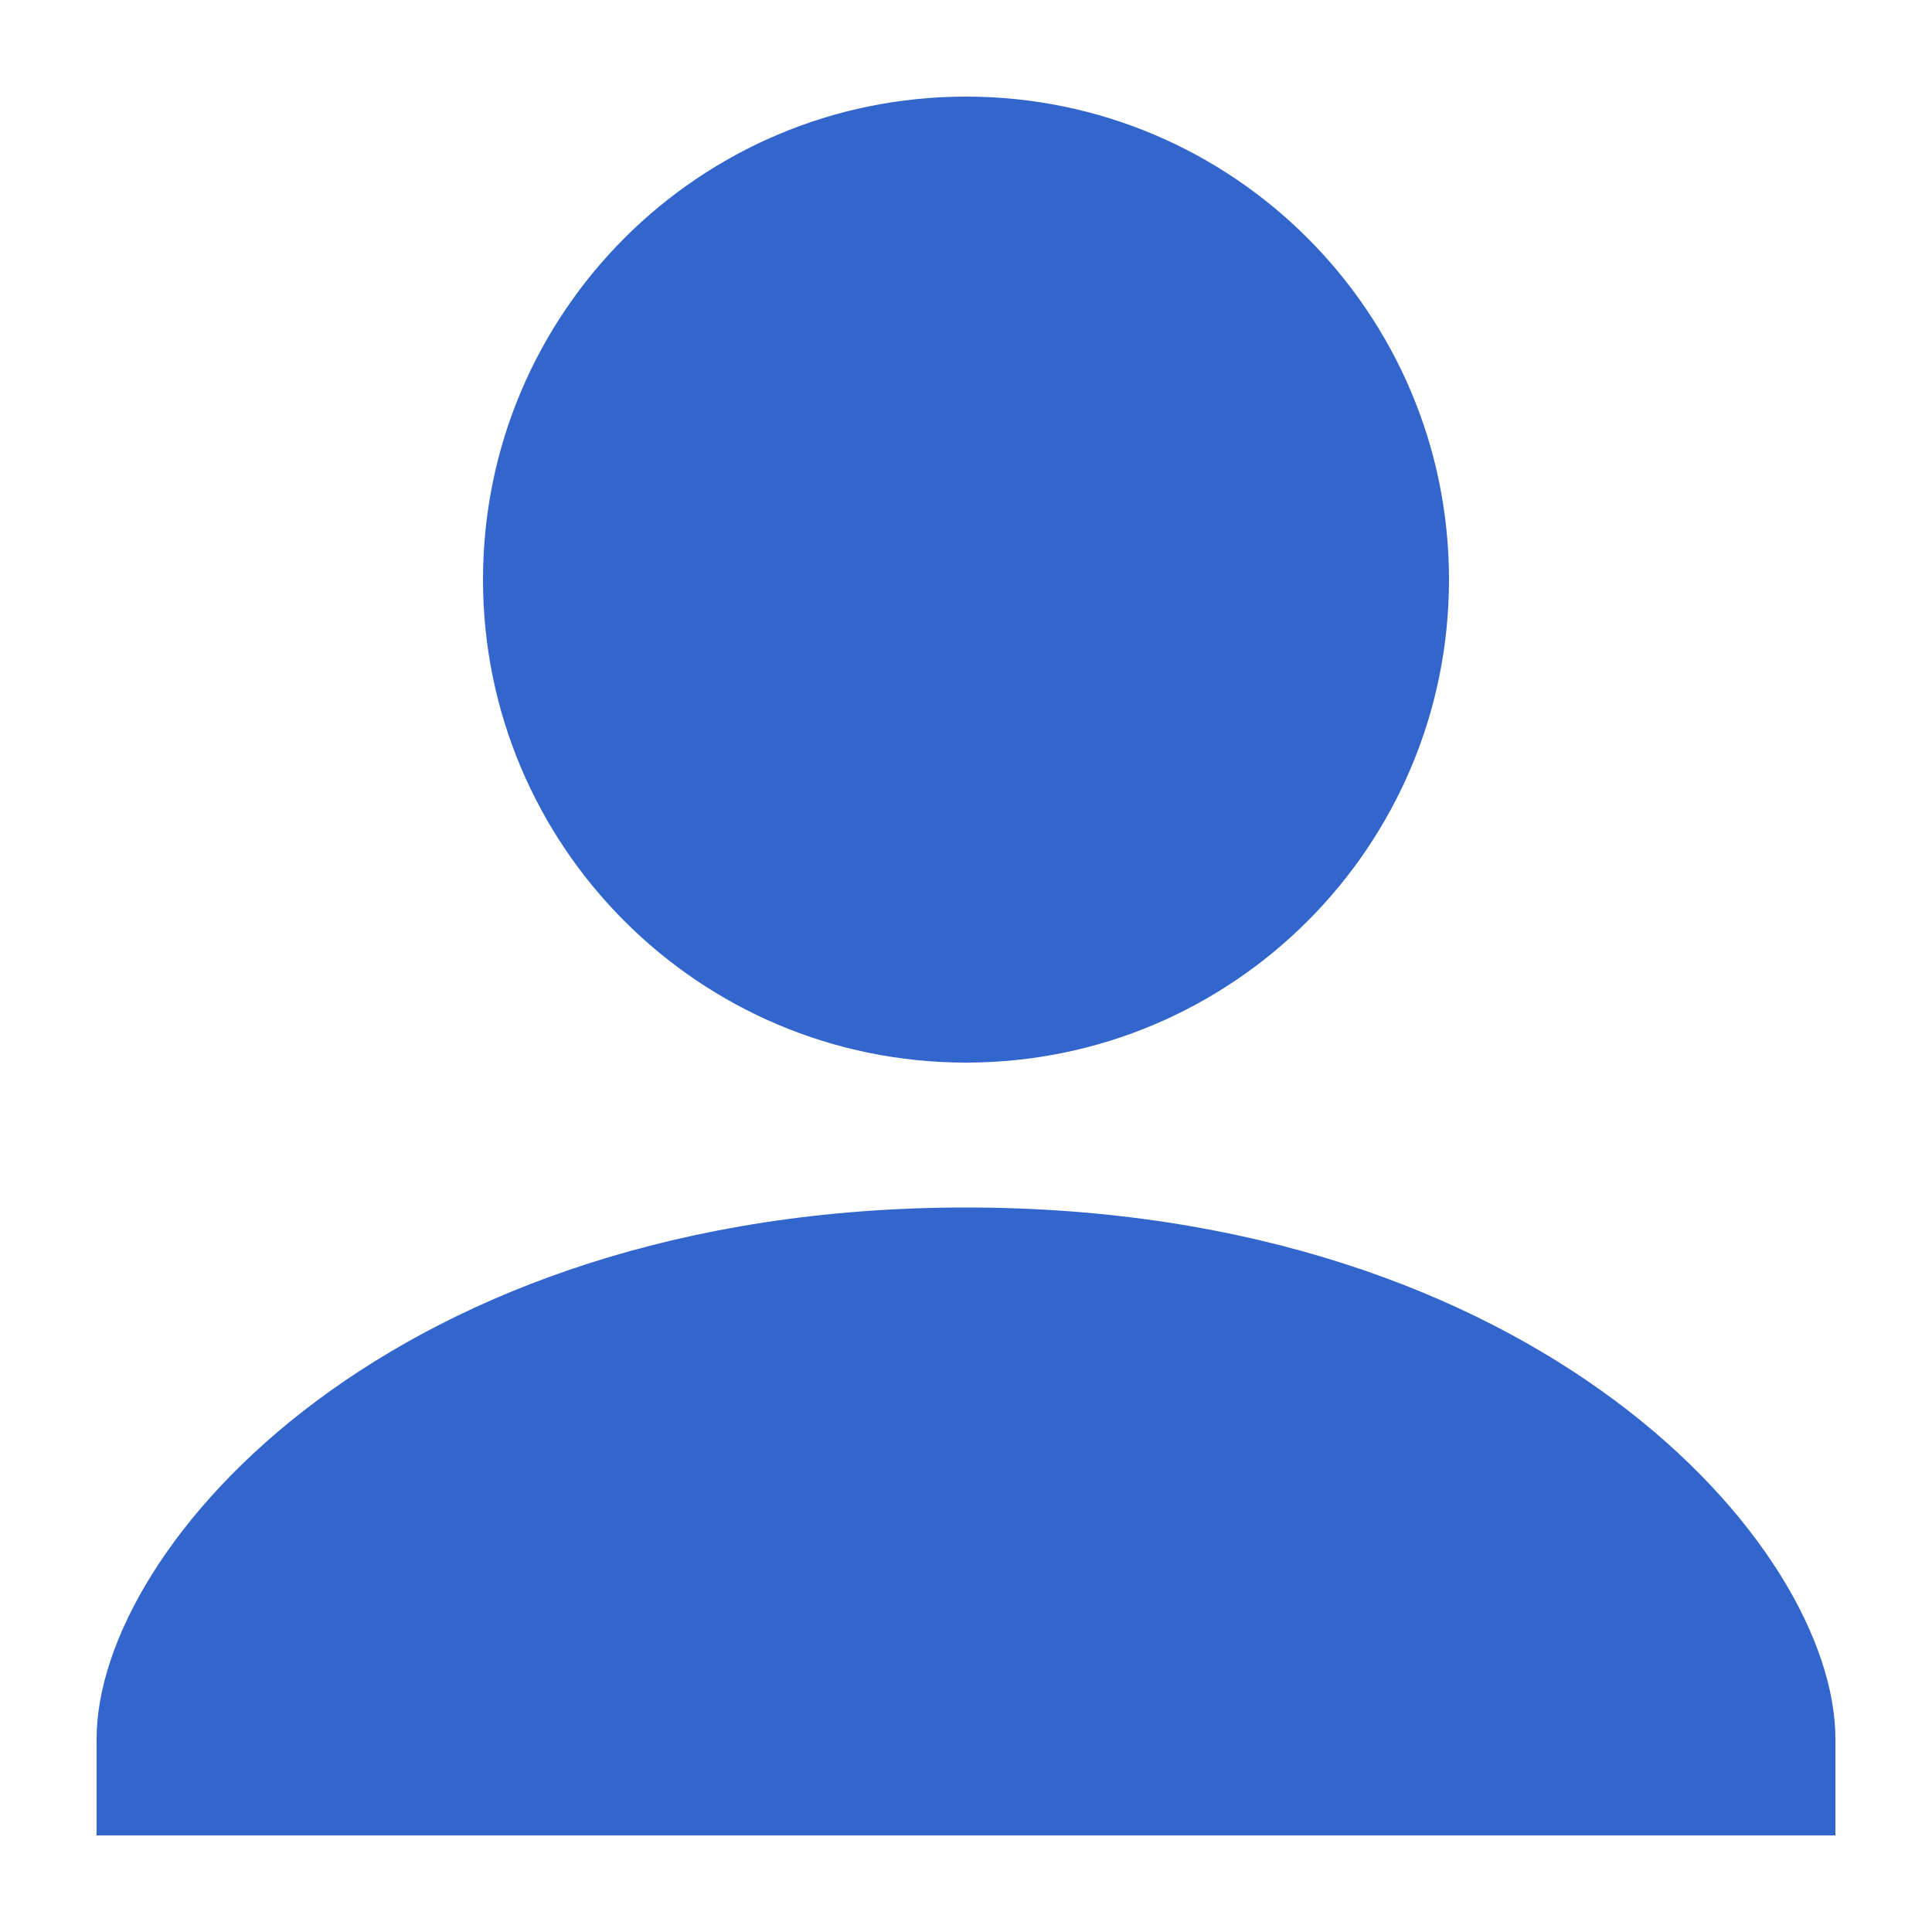
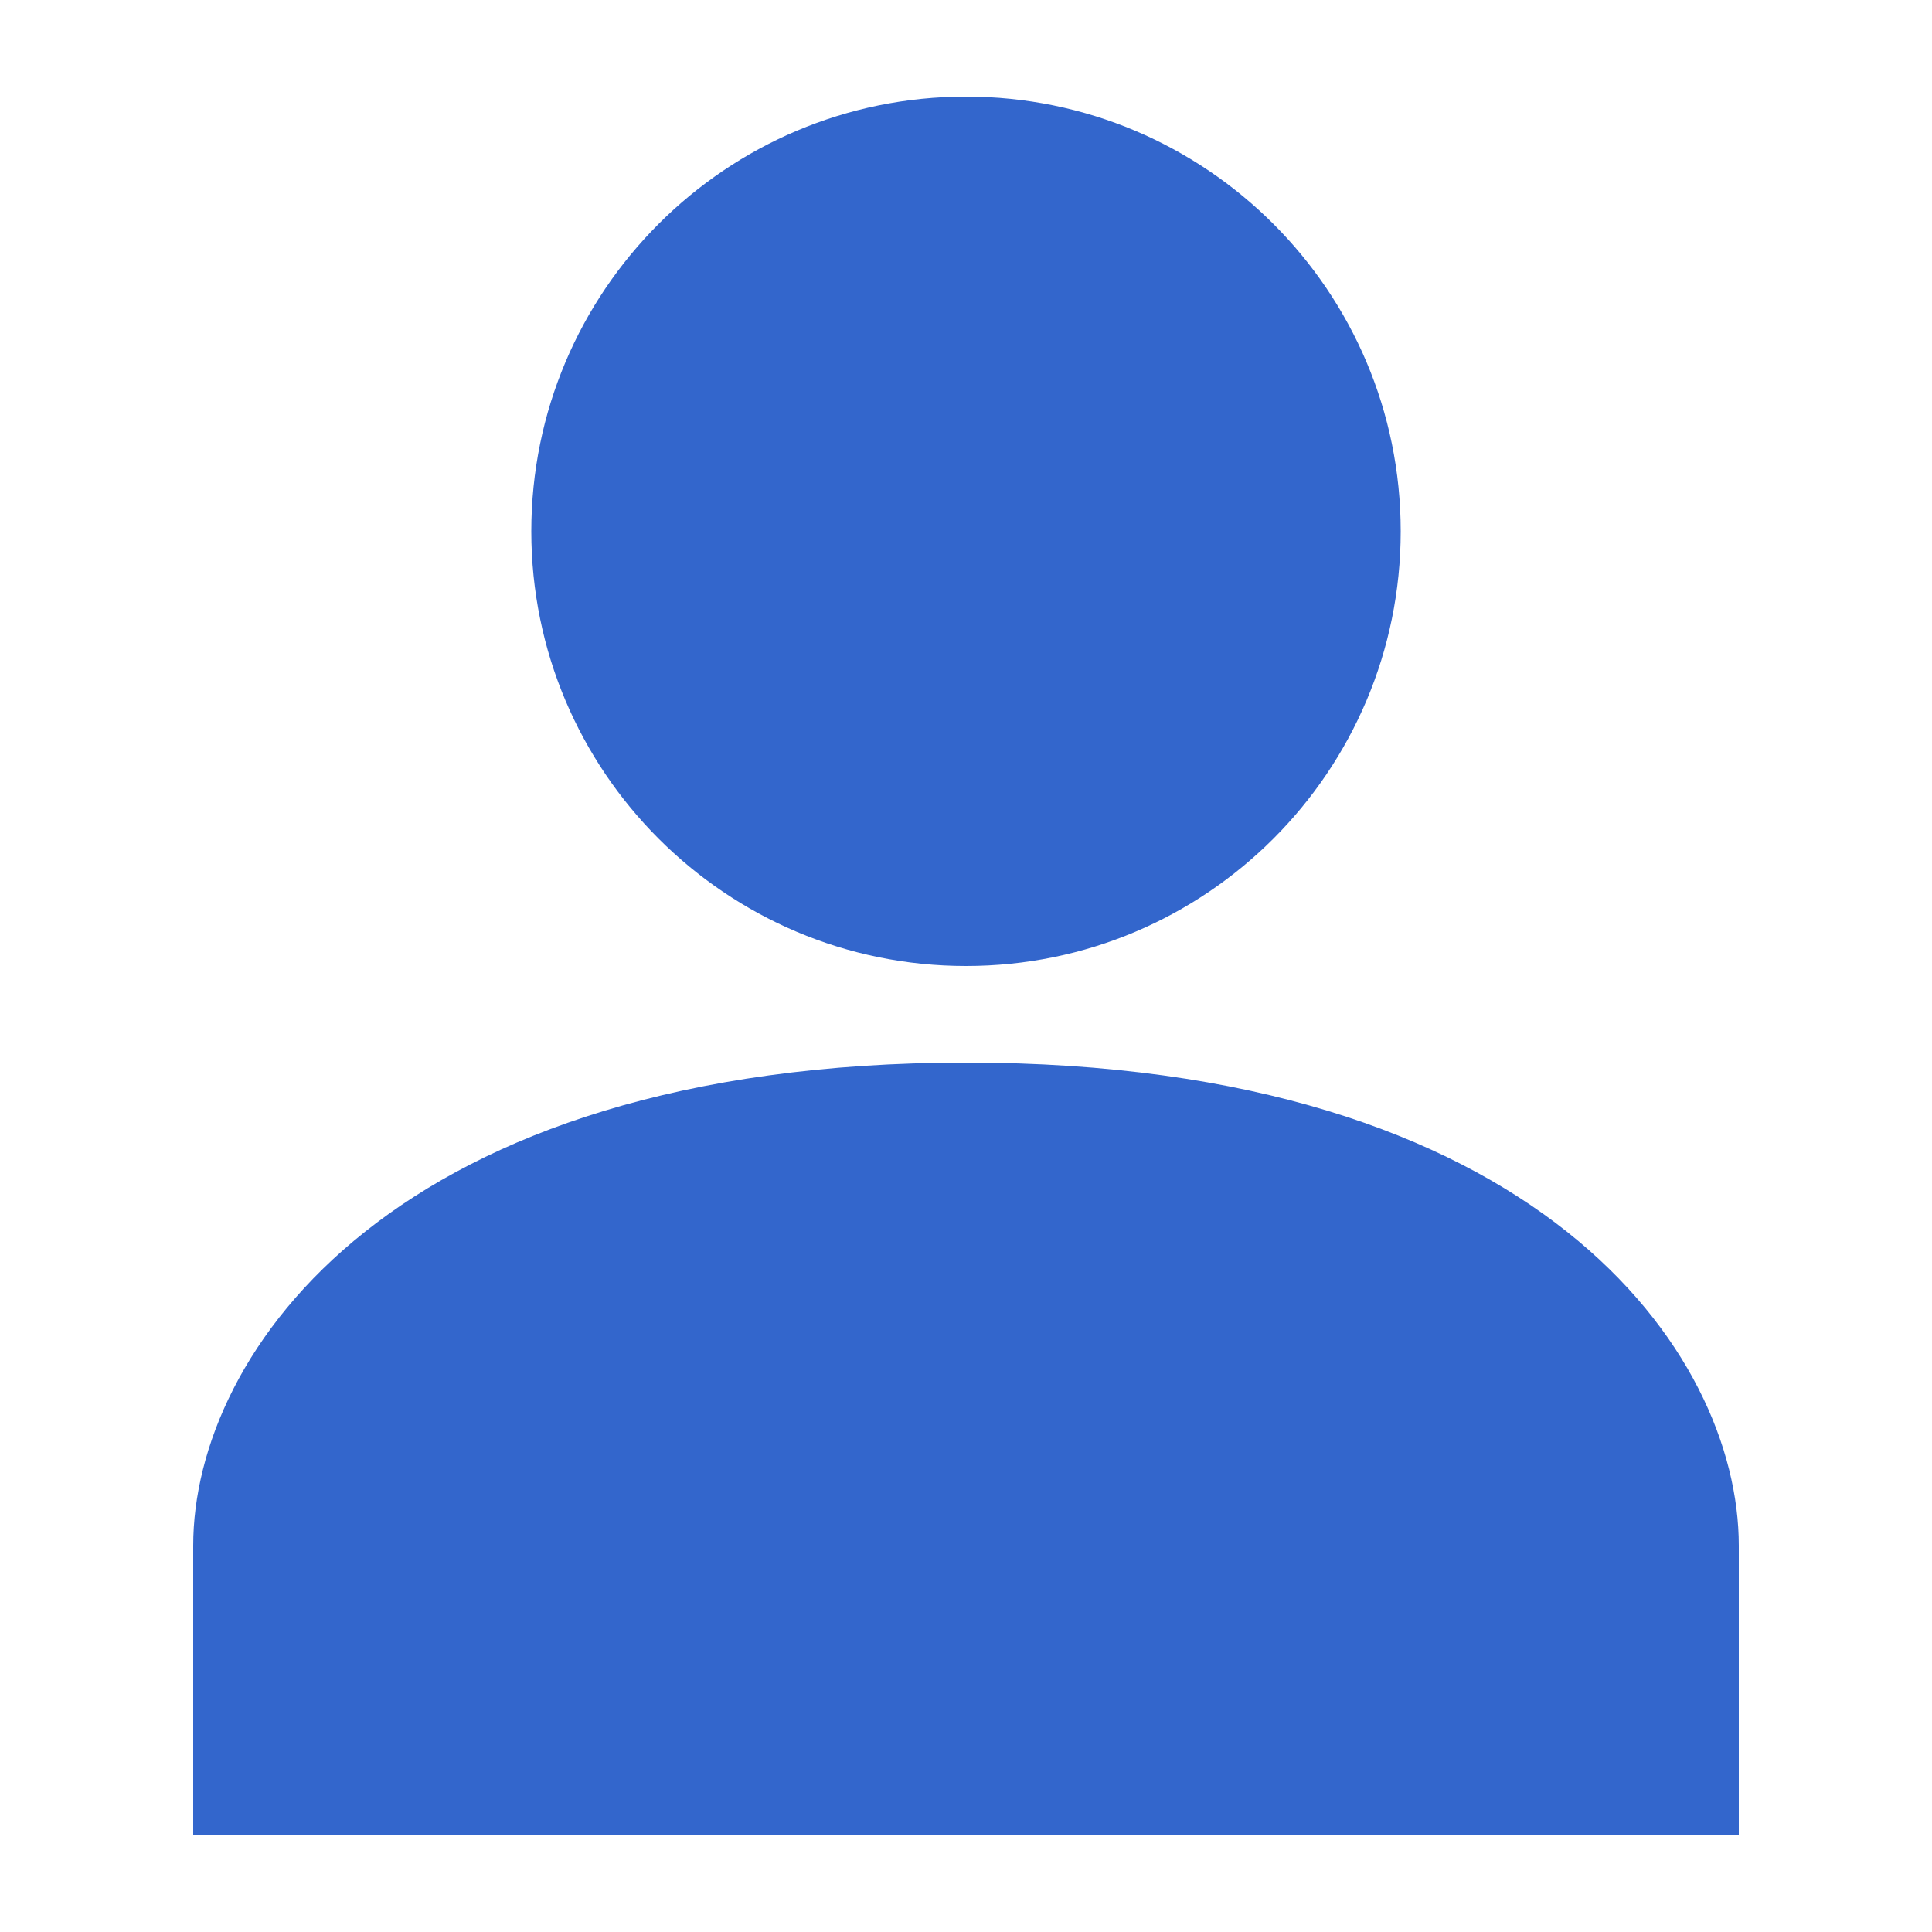
<svg xmlns="http://www.w3.org/2000/svg" width="20" height="20" viewBox="0 0 20 20">
  <g fill="#36c">
-     <path d="M10 12.5c-5.92 0-9 3.5-9 5.5v1h18v-1c0-2-3.08-5.5-9-5.5z" />
-     <circle cx="10" cy="6" r="5" />
+     <path d="M10 11c-5.92 0-8 3-8 5v3h16v-3c0-2-2.08-5-8-5z" />
+     <circle cx="10" cy="5.5" r="4.5" />
  </g>
</svg>
